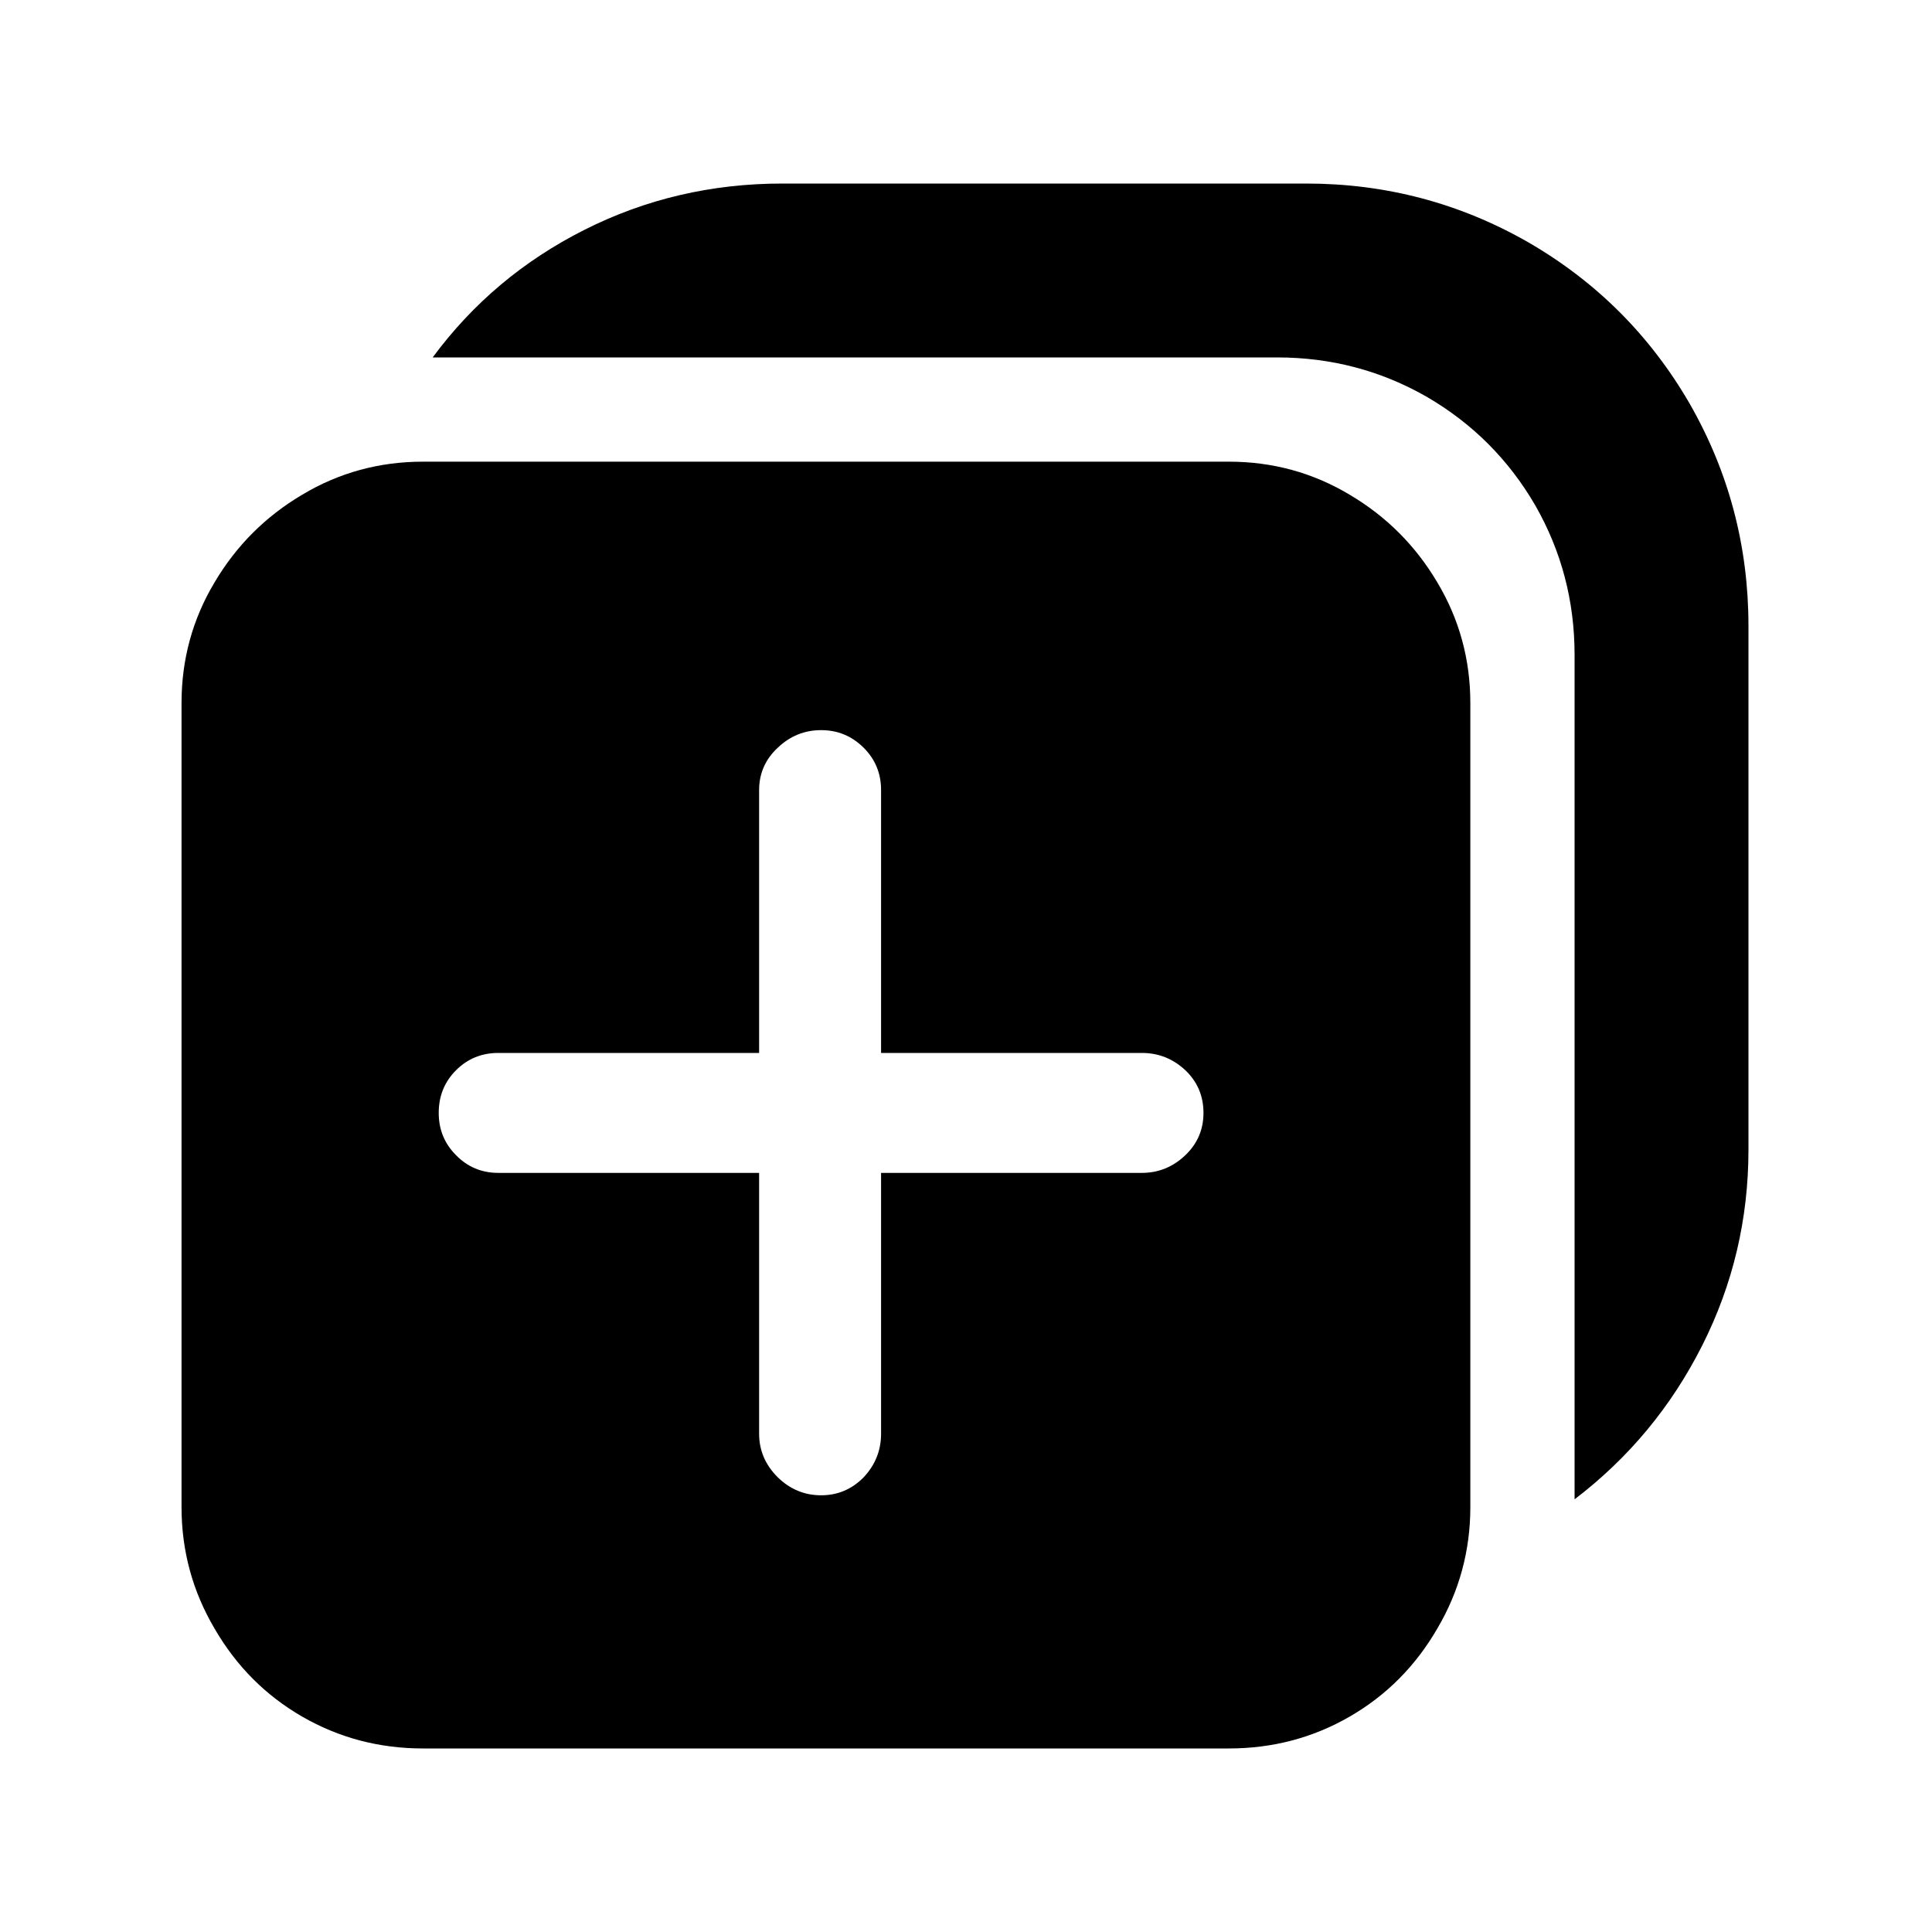
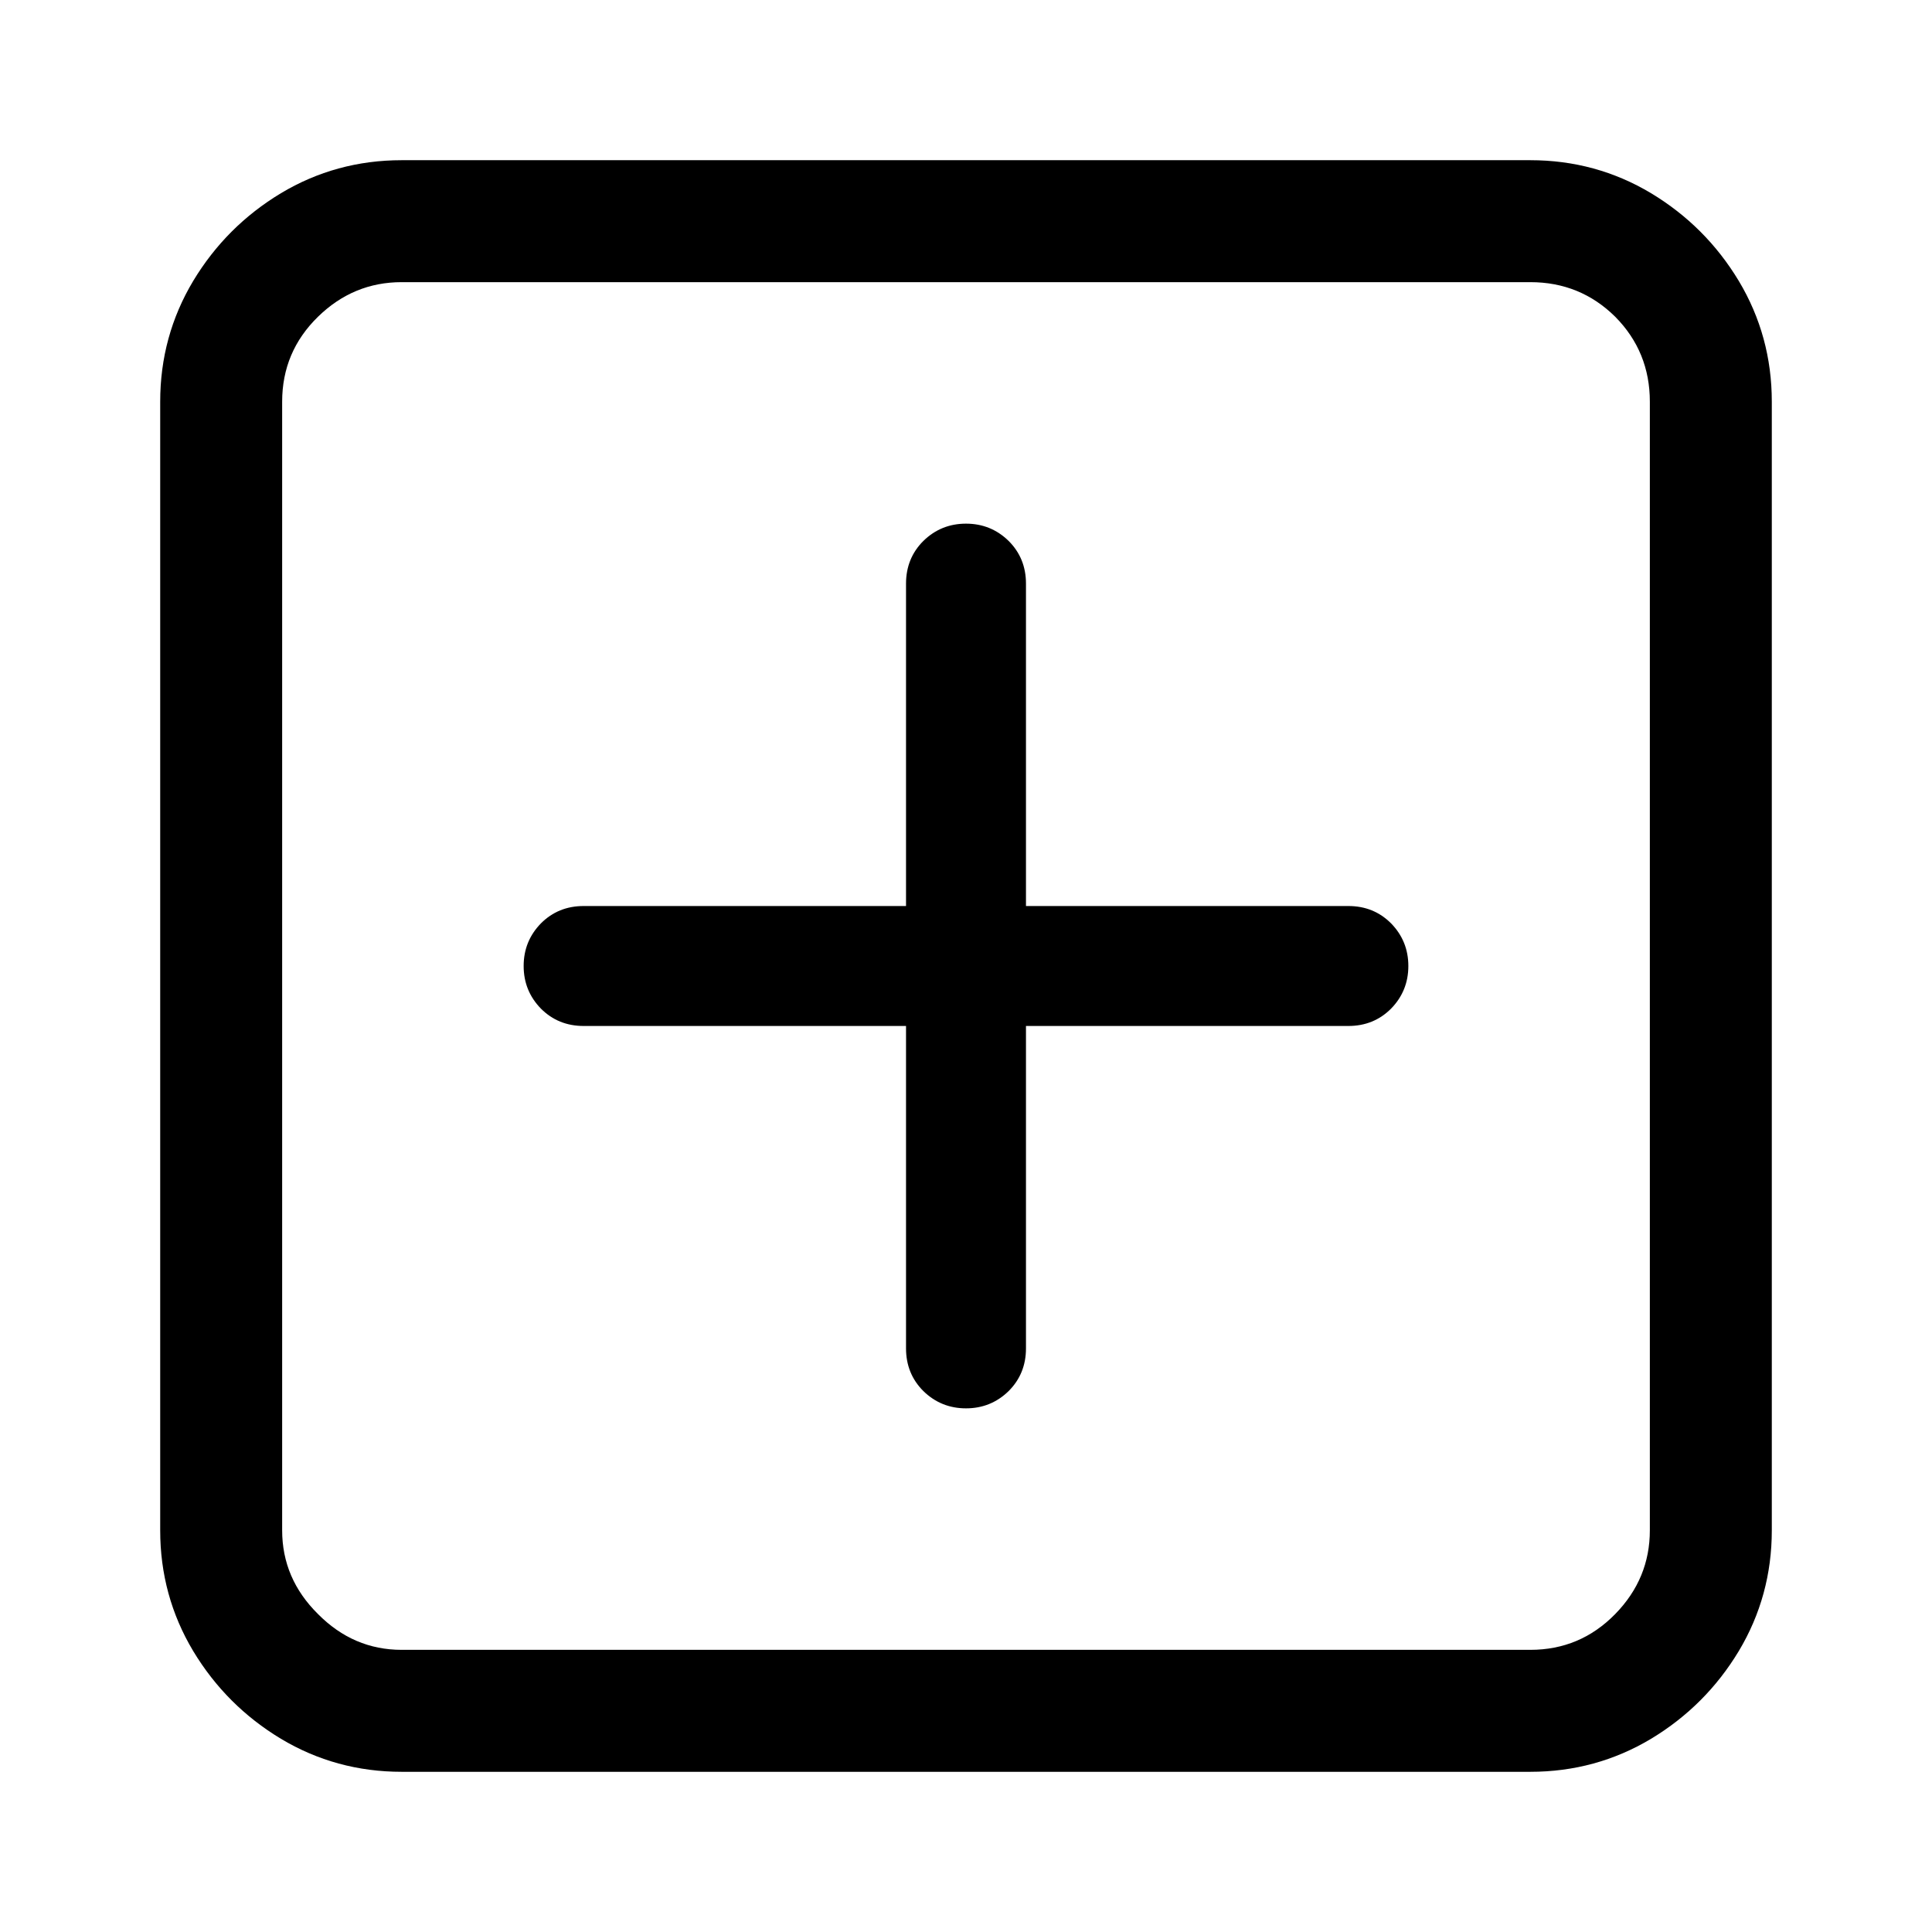
<svg xmlns="http://www.w3.org/2000/svg" width="48" height="48">
  <rect width="48" height="48" opacity="0" />
  <g>
-     <path d="M10.51 11.47Q8.88 11.47 7.51 12.29Q6.14 13.1 5.33 14.47Q4.51 15.84 4.51 17.47L4.51 37.44Q4.51 39.07 5.33 40.46Q6.14 41.86 7.51 42.65Q8.88 43.44 10.51 43.44L30.53 43.44Q32.16 43.44 33.53 42.65Q34.9 41.86 35.71 40.46Q36.53 39.07 36.53 37.44L36.53 17.47Q36.53 15.84 35.71 14.47Q34.9 13.1 33.53 12.29Q32.16 11.47 30.53 11.47L10.51 11.47ZM28.37 26.16Q28.99 26.16 29.45 26.59Q29.9 27.02 29.9 27.65Q29.9 28.27 29.45 28.7Q28.99 29.14 28.37 29.14L21.89 29.14L21.89 35.62Q21.89 36.24 21.46 36.7Q21.02 37.15 20.4 37.15Q19.78 37.15 19.32 36.7Q18.86 36.24 18.86 35.62L18.86 29.14L12.38 29.14Q11.76 29.14 11.33 28.7Q10.9 28.27 10.9 27.65Q10.9 27.02 11.33 26.59Q11.76 26.16 12.38 26.16L18.86 26.16L18.86 19.63Q18.86 19.01 19.32 18.58Q19.78 18.14 20.4 18.14Q21.02 18.14 21.46 18.58Q21.89 19.01 21.89 19.63L21.89 26.16L28.37 26.16Z" fill="rgba(0,0,0,1)" />
-     <path d="M19.44 4.56Q16.8 4.56 14.52 5.71Q12.24 6.86 10.75 8.88L31.73 8.88Q33.74 8.88 35.45 9.86Q37.15 10.85 38.14 12.55Q39.12 14.26 39.12 16.27L39.12 37.25Q41.14 35.71 42.29 33.43Q43.44 31.15 43.44 28.56L43.44 15.55Q43.44 12.58 41.98 10.03Q40.51 7.49 37.97 6.02Q35.42 4.56 32.45 4.56L19.44 4.56Z" fill="rgba(0,0,0,1)" />
+     <path d="M38.02 7.01Q39.26 7.01 40.13 7.87Q40.99 8.74 40.99 9.98L40.99 38.02Q40.99 39.22 40.13 40.1Q39.26 40.99 38.02 40.99L9.98 40.99Q8.78 40.99 7.9 40.1Q7.01 39.22 7.01 38.02L7.01 9.98Q7.01 8.74 7.9 7.87Q8.78 7.01 9.98 7.01L38.02 7.01ZM9.98 3.98Q8.35 3.98 6.98 4.8Q5.62 5.62 4.8 6.98Q3.98 8.35 3.98 9.98L3.98 38.02Q3.98 39.65 4.8 41.02Q5.62 42.38 6.98 43.2Q8.35 44.02 9.98 44.02L38.02 44.02Q39.65 44.02 41.02 43.2Q42.38 42.38 43.2 41.02Q44.02 39.65 44.02 38.02L44.02 9.98Q44.02 8.35 43.2 6.98Q42.38 5.62 41.02 4.8Q39.65 3.98 38.02 3.98L9.98 3.98Z" fill="rgba(0,0,0,1)" />
+     <path d="M25.49 22.51L25.49 14.5Q25.49 13.87 25.06 13.44Q24.62 13.01 24 13.01Q23.38 13.01 22.94 13.44Q22.51 13.87 22.51 14.5L22.51 22.51L14.5 22.51Q13.87 22.51 13.44 22.94Q13.01 23.38 13.01 24Q13.01 24.62 13.44 25.06Q13.87 25.49 14.5 25.49L22.51 25.49L22.51 33.5Q22.51 34.13 22.94 34.56Q23.38 34.99 24 34.99Q24.62 34.99 25.06 34.56Q25.49 34.13 25.49 33.5L25.49 25.49L33.5 25.49Q34.13 25.49 34.56 25.06Q34.99 24.62 34.99 24Q34.99 23.38 34.56 22.94Q34.13 22.51 33.5 22.51Z" fill="rgba(0,0,0,1)" />
  </g>
</svg>
